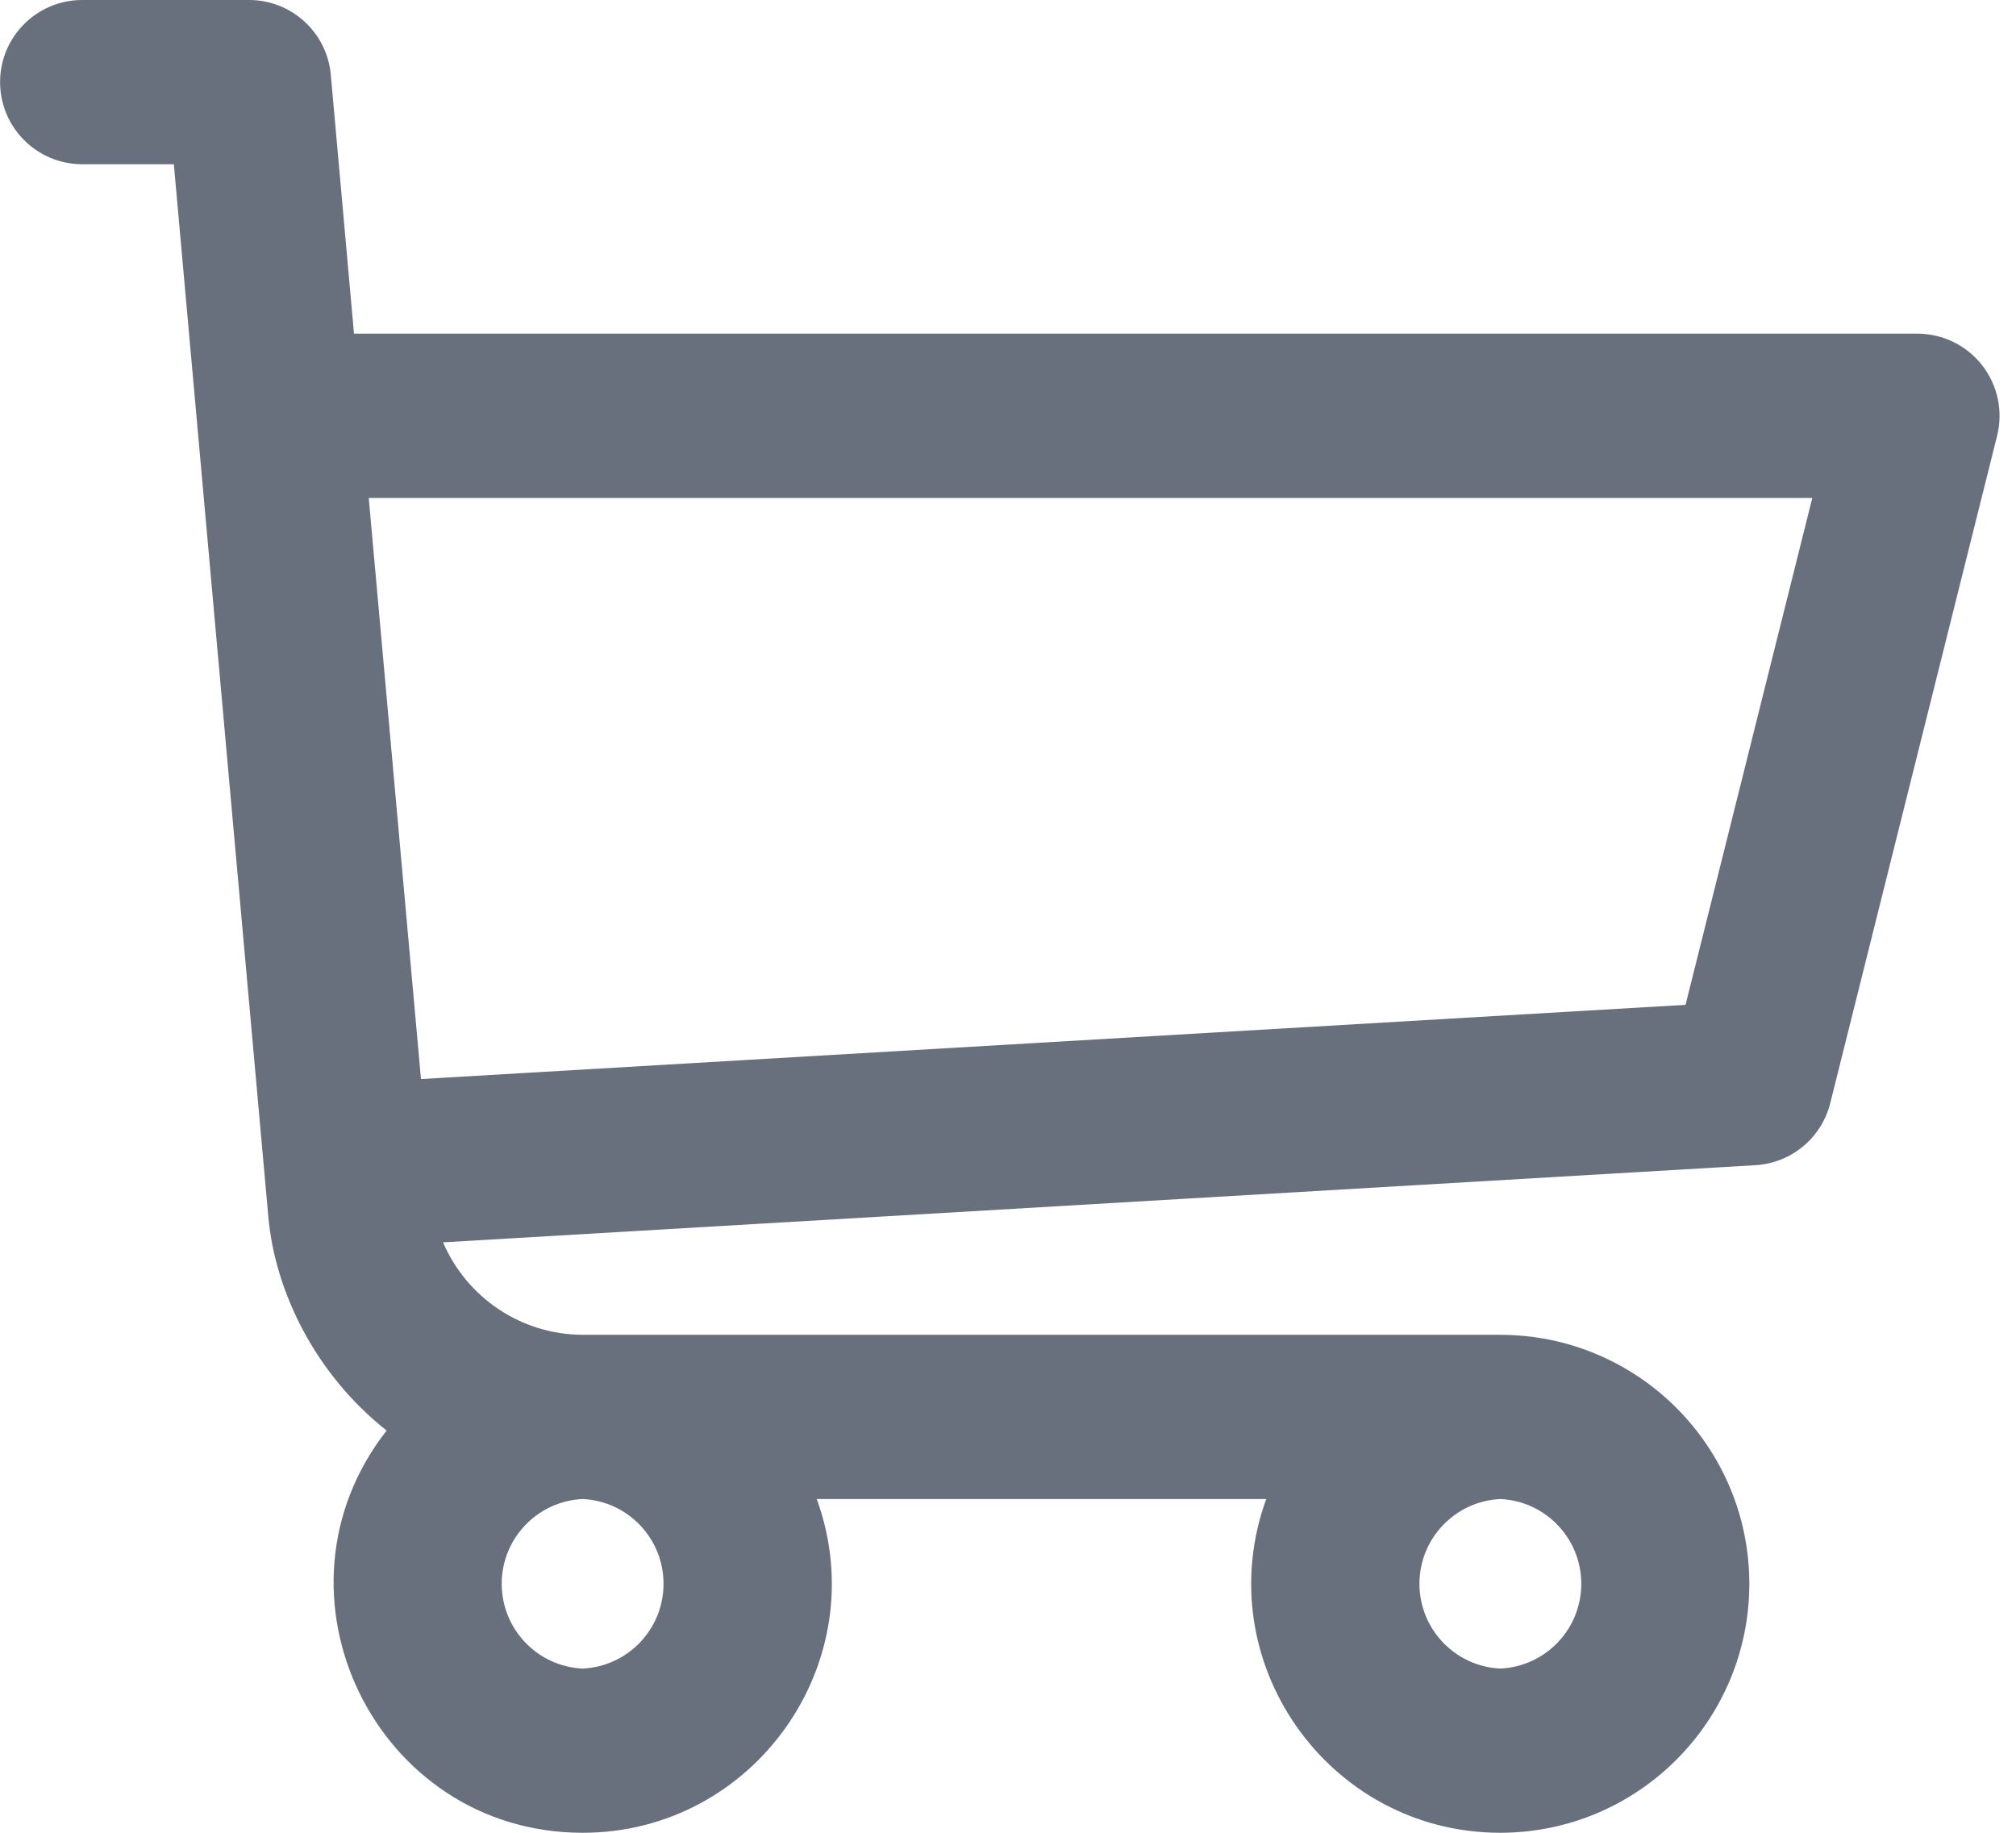
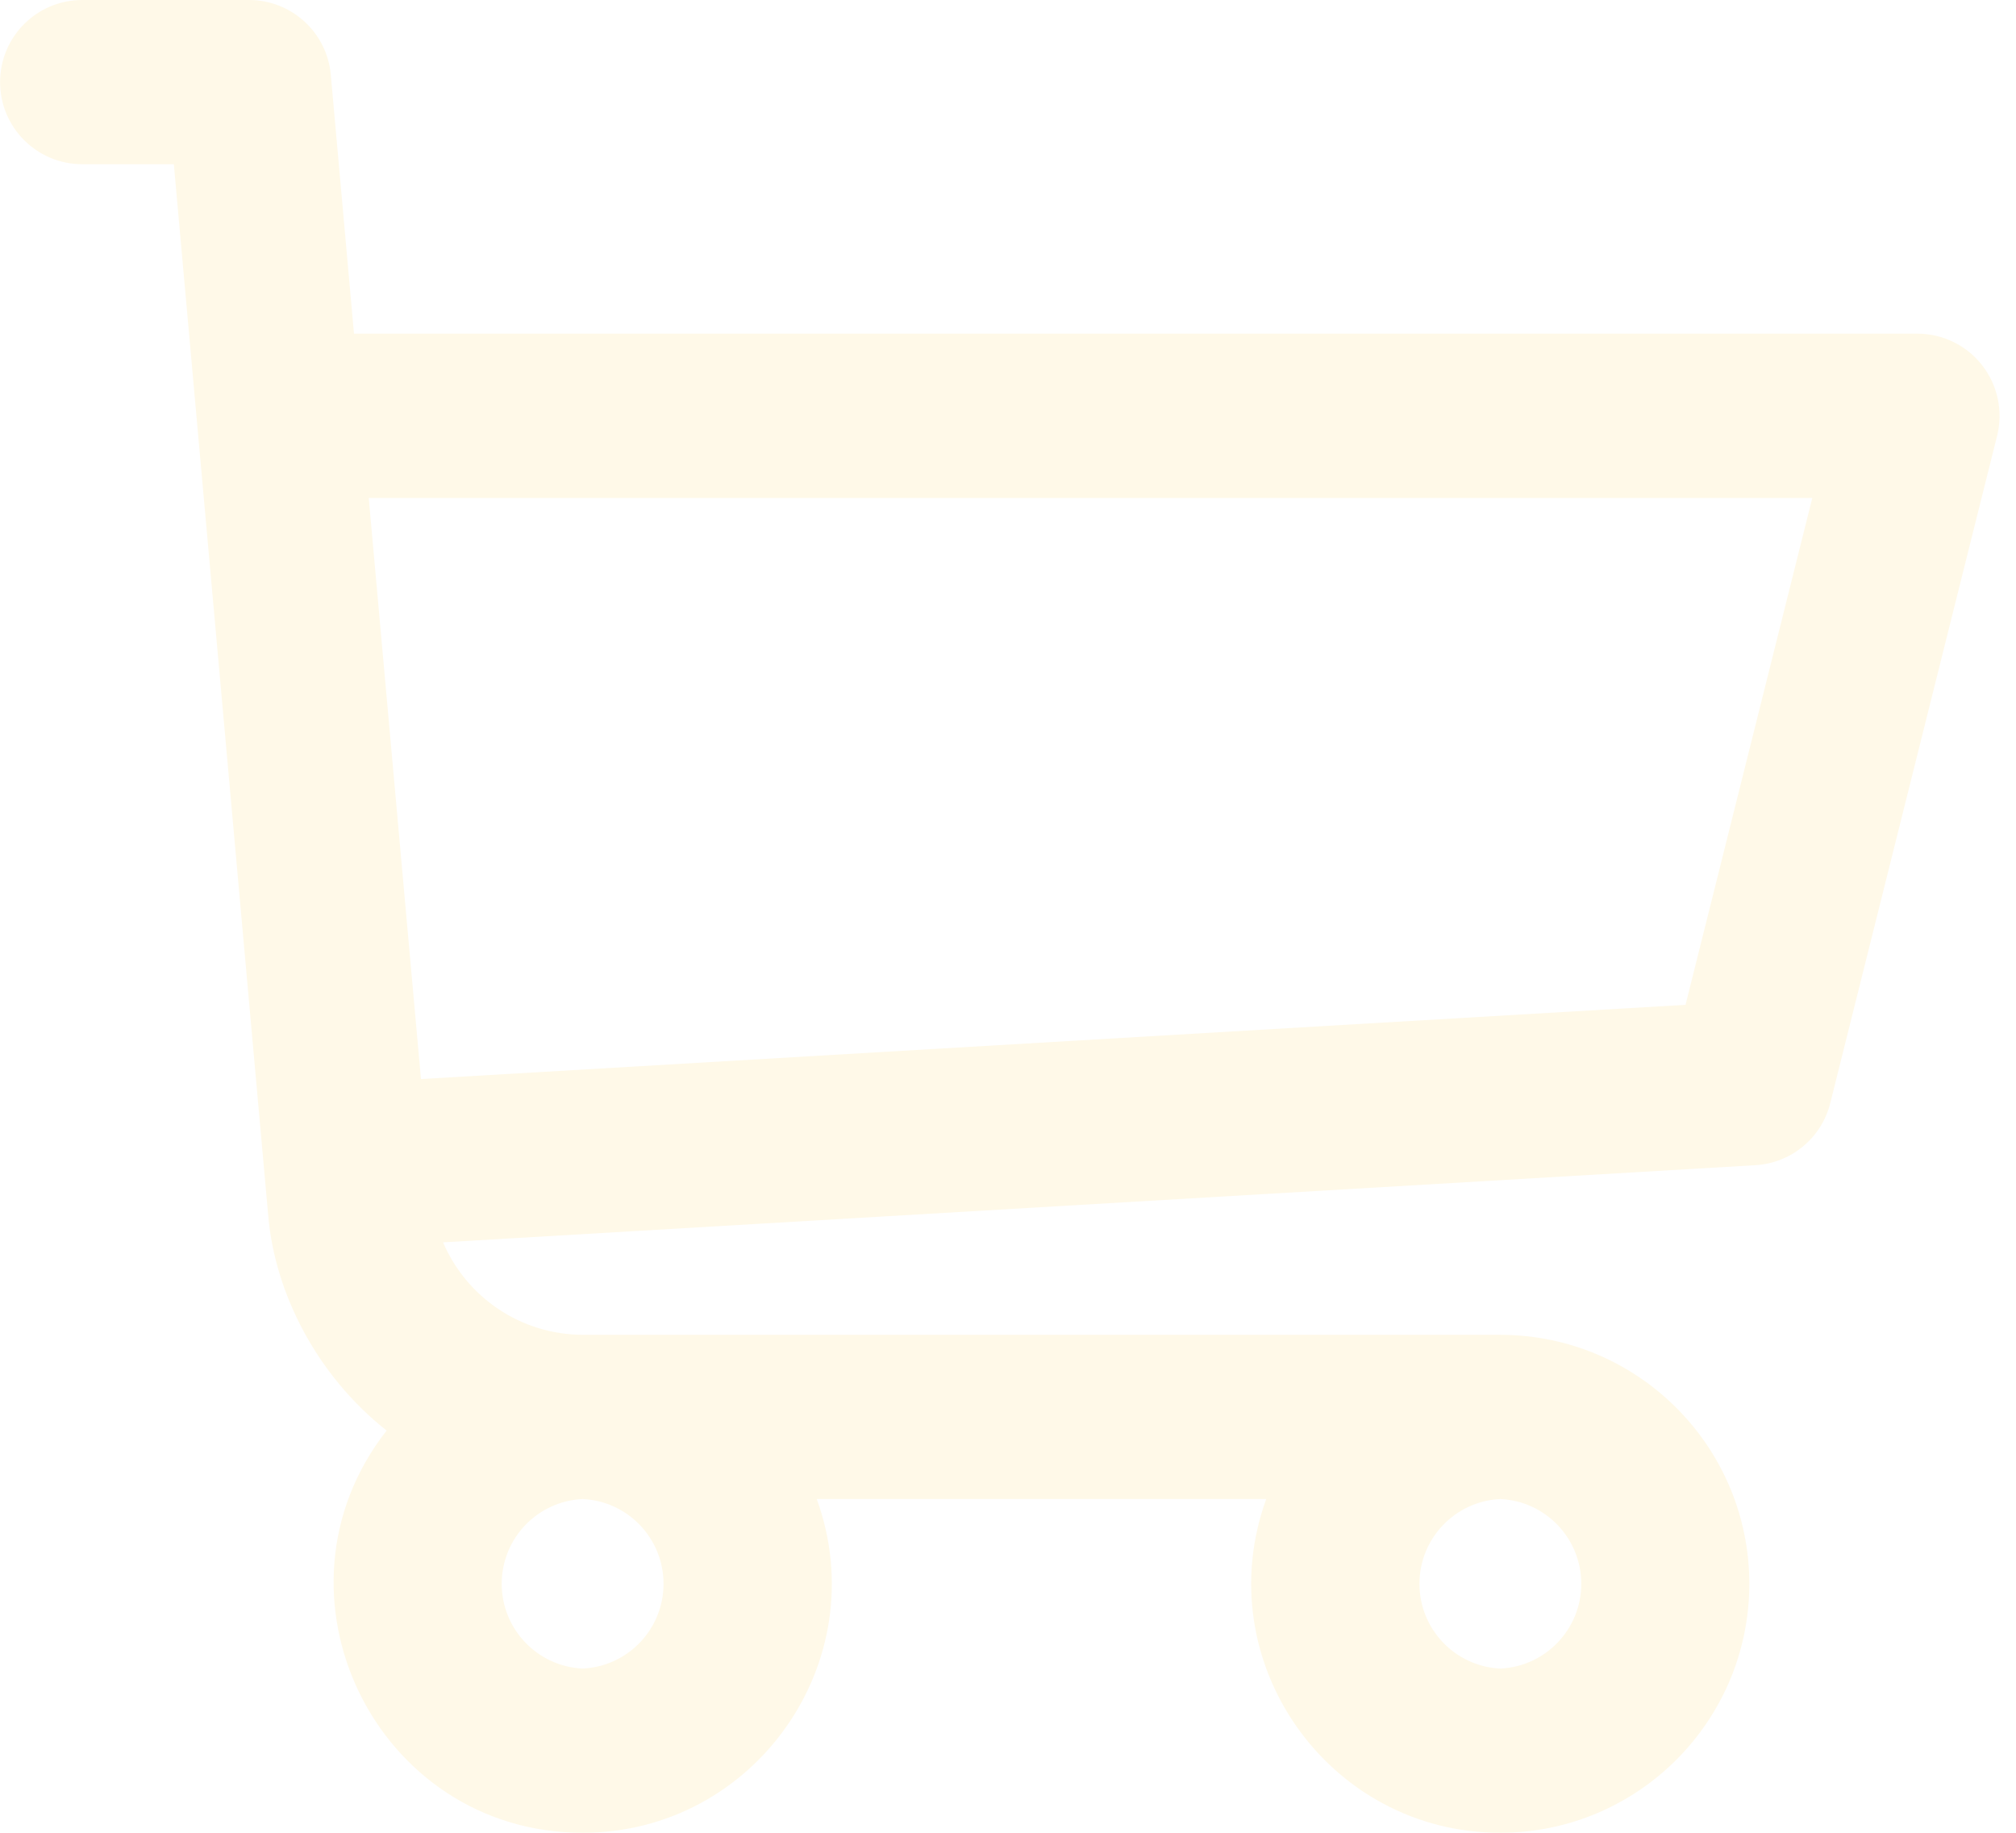
<svg xmlns="http://www.w3.org/2000/svg" width="22" height="20">
-   <path d="M20.925 3.641H3.863L3.61.816A.896.896 0 0 0 2.717 0H.897a.896.896 0 1 0 0 1.792h1l1.031 11.483c.073.828.52 1.726 1.291 2.336C2.83 17.385 4.099 20 6.359 20c1.875 0 3.197-1.87 2.554-3.642h4.905c-.642 1.77.677 3.642 2.555 3.642a2.72 2.72 0 0 0 2.717-2.717 2.72 2.72 0 0 0-2.717-2.717H6.365c-.681 0-1.274-.41-1.53-1.009l14.321-.842a.896.896 0 0 0 .817-.677l1.821-7.283a.897.897 0 0 0-.87-1.114ZM6.358 18.208a.926.926 0 0 1 0-1.85.926.926 0 0 1 0 1.85Zm10.015 0a.926.926 0 0 1 0-1.85.926.926 0 0 1 0 1.85Zm2.021-7.243-13.8.81-.57-6.341h15.753l-1.383 5.53Z" fill="#69707D" fill-rule="nonzero" />
+   <path d="M20.925 3.641H3.863L3.61.816A.896.896 0 0 0 2.717 0H.897a.896.896 0 1 0 0 1.792h1l1.031 11.483c.073.828.52 1.726 1.291 2.336C2.83 17.385 4.099 20 6.359 20c1.875 0 3.197-1.87 2.554-3.642h4.905c-.642 1.77.677 3.642 2.555 3.642a2.72 2.72 0 0 0 2.717-2.717 2.72 2.72 0 0 0-2.717-2.717H6.365c-.681 0-1.274-.41-1.53-1.009l14.321-.842a.896.896 0 0 0 .817-.677l1.821-7.283a.897.897 0 0 0-.87-1.114ZM6.358 18.208a.926.926 0 0 1 0-1.85.926.926 0 0 1 0 1.85Zm10.015 0a.926.926 0 0 1 0-1.85.926.926 0 0 1 0 1.85Zm2.021-7.243-13.8.81-.57-6.341h15.753l-1.383 5.53Z" fill="#fff9e8" fill-rule="nonzero" />
</svg>
